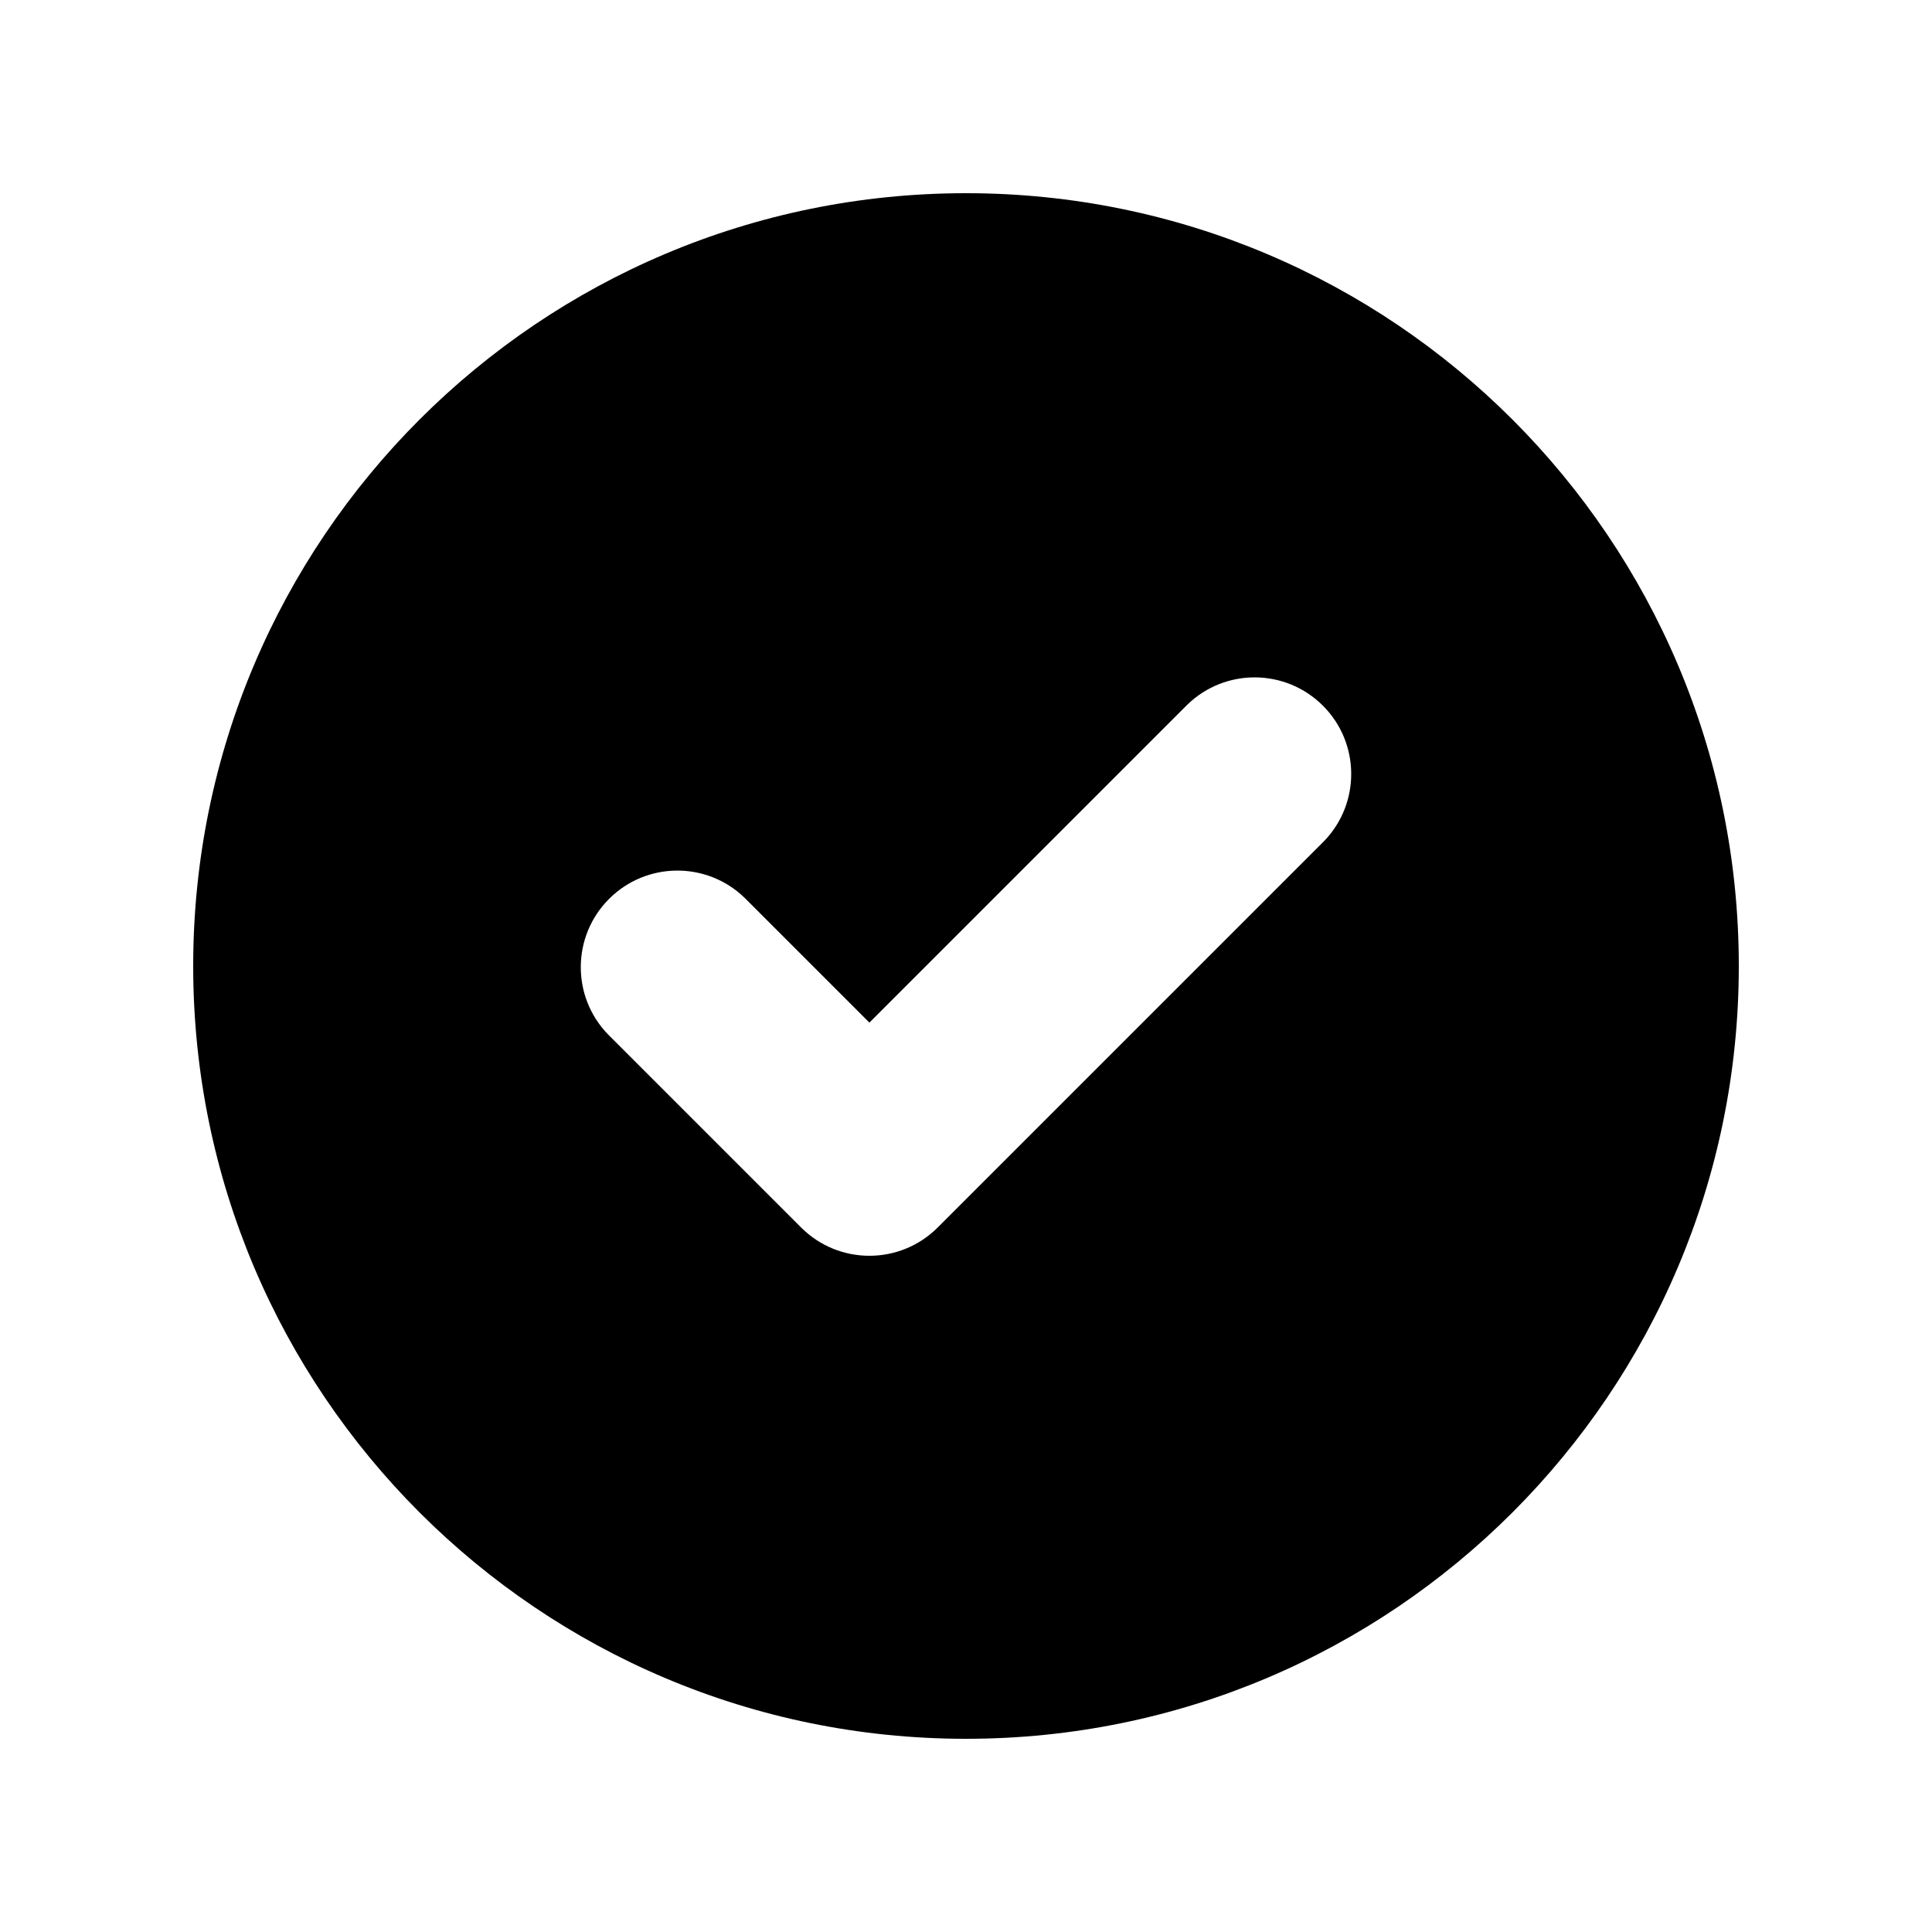
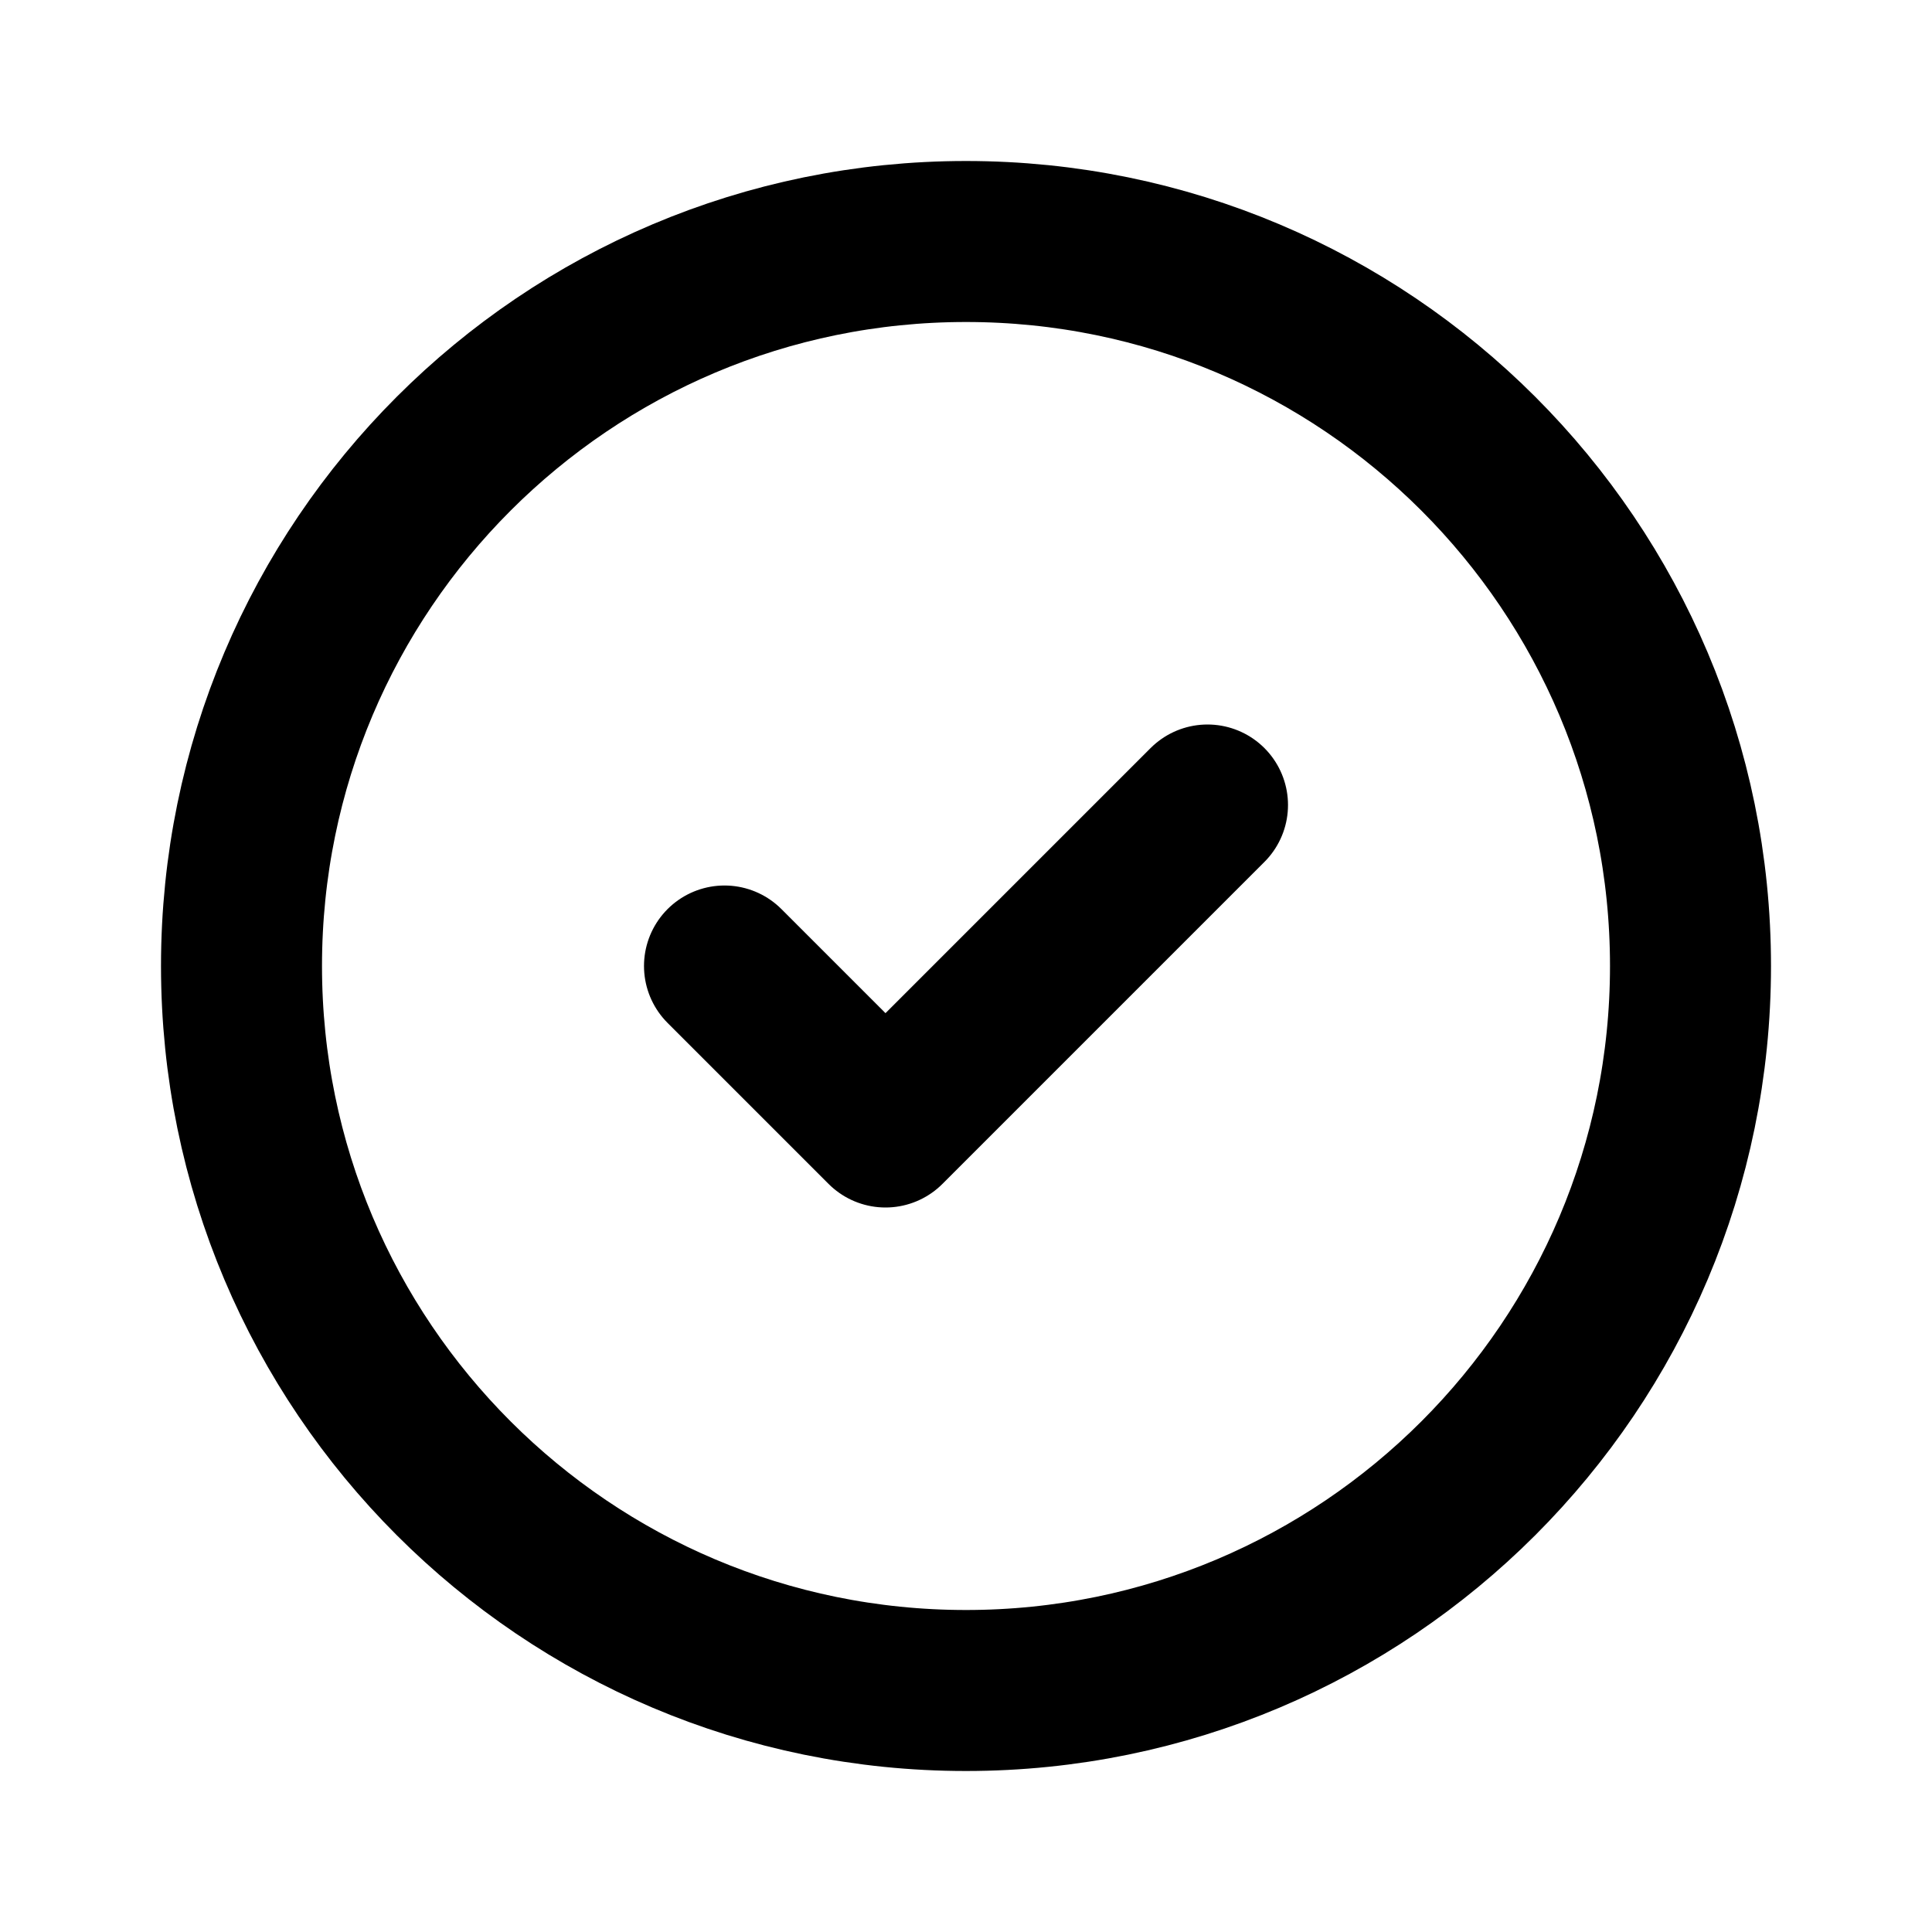
- <svg xmlns="http://www.w3.org/2000/svg" class="h-5 w-5" viewBox="0 0 20 20" fill="currentColor">
-   <path fill-rule="evenodd" d="M10 18a8 8 0 100-16 8 8 0 000 16zm3.707-9.293a1 1 0 00-1.414-1.414L9 10.586 7.707 9.293a1 1 0 00-1.414 1.414l2 2a1 1 0 001.414 0l4-4z" clip-rule="evenodd" />
+ <svg xmlns="http://www.w3.org/2000/svg" width="24" height="24" viewBox="0 0 24 24" fill="none" stroke="currentColor">
+   <path d="M9 12L11 14L15 10M21 12C21 16.971 16.971 21 12 21C7.029 21 3 16.971 3 12C3 7.029 7.029 3 12 3C16.971 3 21 7.029 21 12Z" stroke-width="2" stroke-linecap="round" stroke-linejoin="round" />
</svg>
